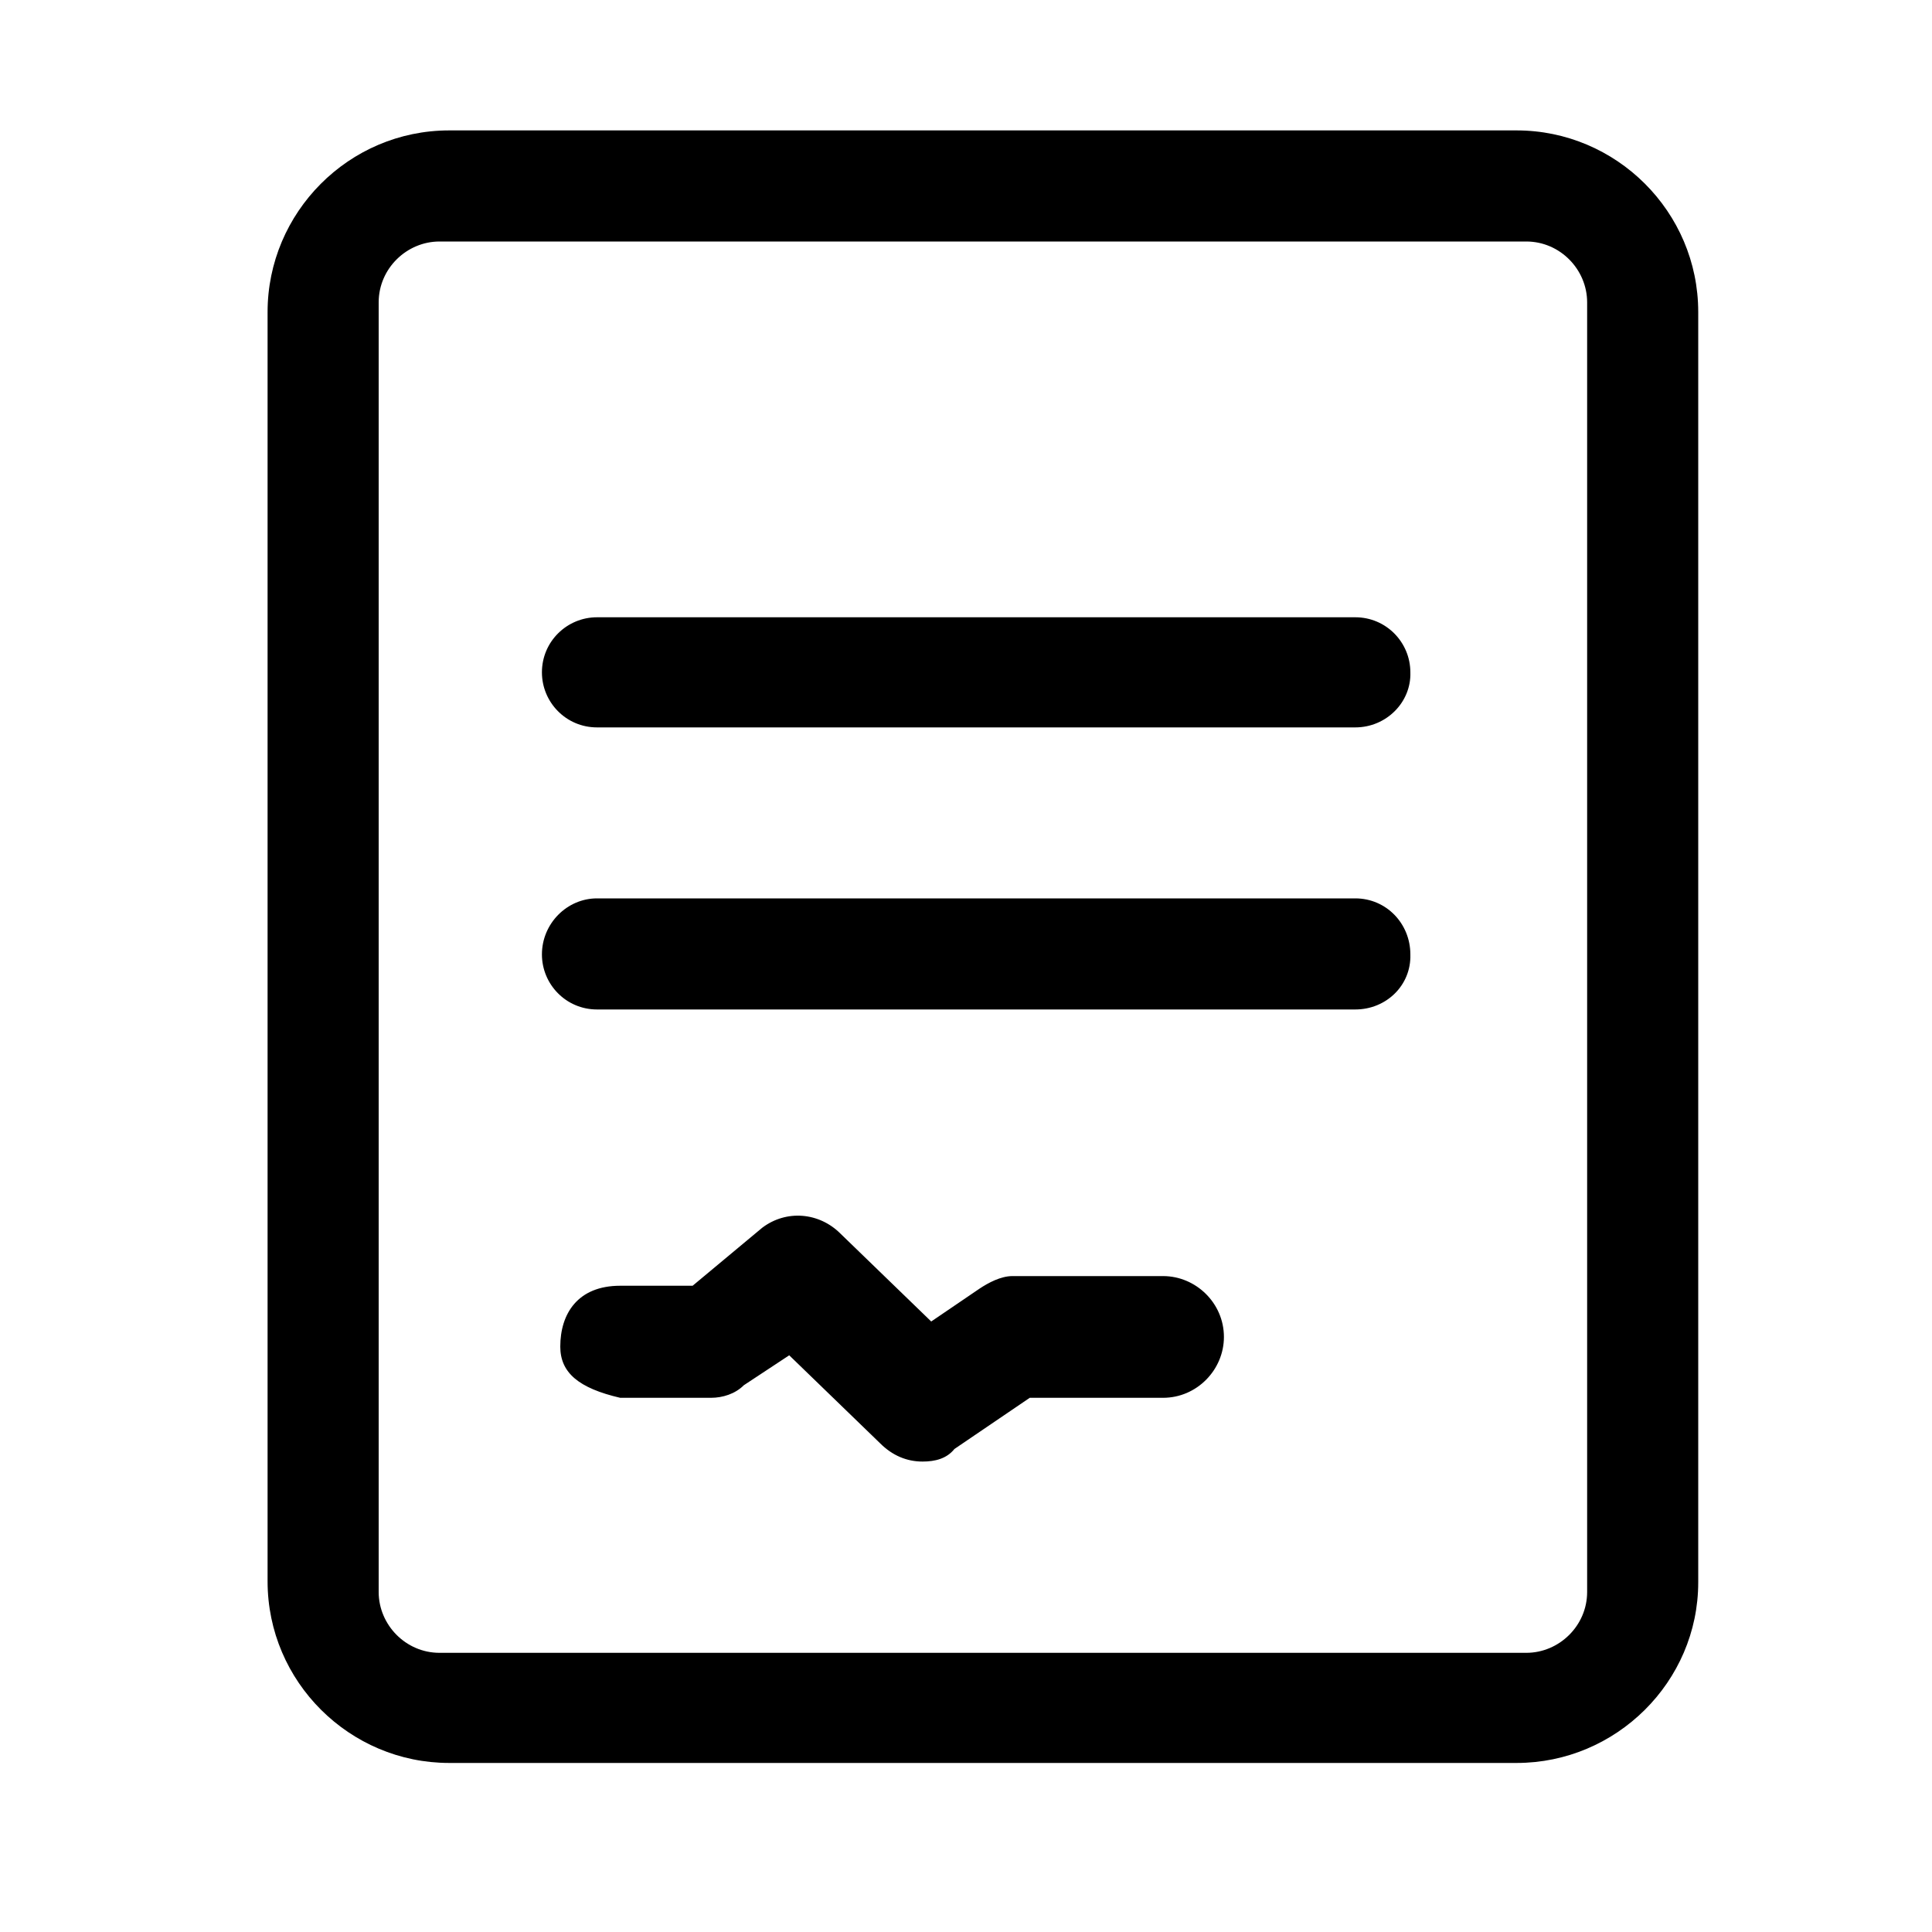
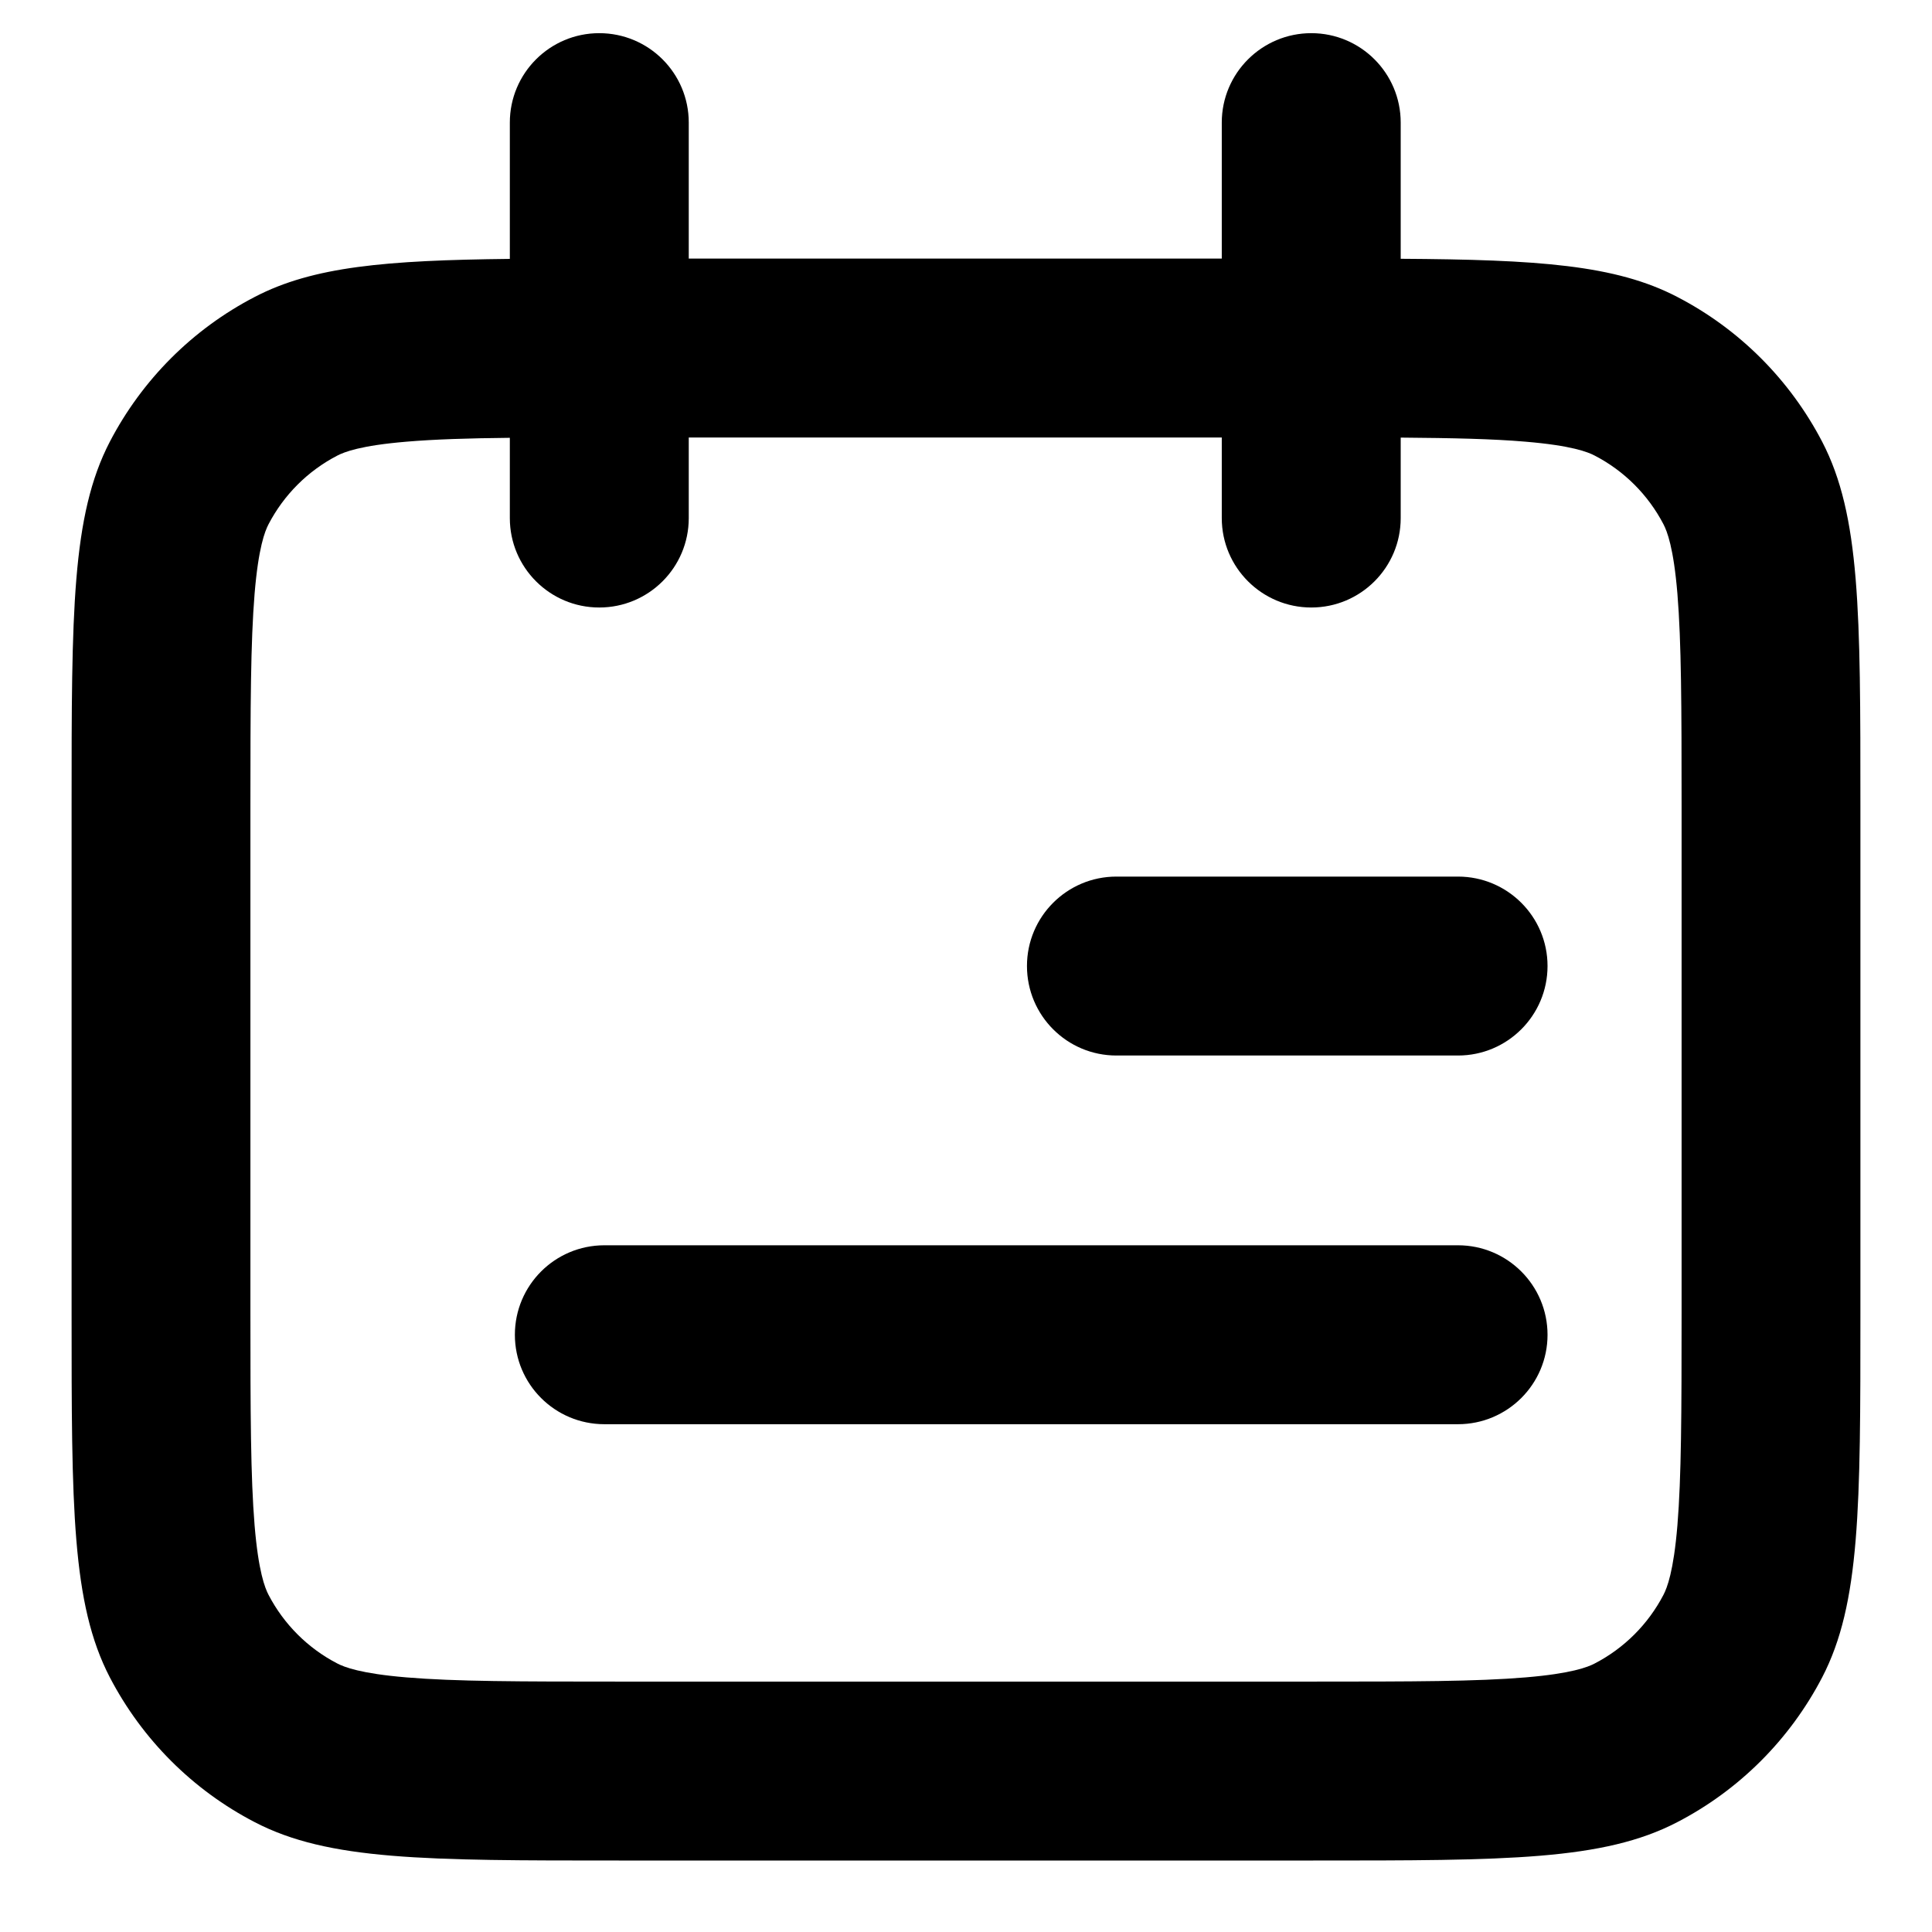
- <svg xmlns="http://www.w3.org/2000/svg" t="1689854058748" class="icon" viewBox="0 0 1024 1024" version="1.1" p-id="3614" width="64" height="64">
-   <path d="M803.84 934.4H238.08c-52.736 0-96.256-43.008-96.256-96.256V165.376c0-52.736 43.008-96.256 96.256-96.256H803.84c52.736 0 96.256 43.008 96.256 96.256v673.28c0 52.736-43.52 95.744-96.256 95.744zM232.96 128c-17.408 0-32.256 14.336-32.256 32.256v683.52c0 17.408 14.336 32.256 32.256 32.256H808.96c17.408 0 32.256-14.336 32.256-32.256V160.256c0-17.408-14.336-32.256-32.256-32.256H232.96z m256 646.656c-8.192 0-15.872-3.072-22.528-9.728l-48.128-46.592-24.064 15.872c-4.608 4.608-11.264 6.656-17.408 6.656h-48.128c-22.016-5.12-31.744-13.312-31.744-27.136 0-17.408 9.216-32.256 31.744-32.256h38.4l36.864-30.72c12.8-9.728 30.208-8.192 41.472 3.072l48.128 46.592 25.6-17.408c4.608-3.072 11.264-6.656 17.408-6.656h79.872c17.408 0 32.256 14.336 32.256 32.256 0 17.408-14.336 32.256-32.256 32.256h-70.656l-39.936 27.136c-4.096 5.12-10.24 6.656-16.896 6.656z" p-id="3615" />
-   <path d="M718.336 385.536H316.416c-16.384 0-29.184-13.312-29.184-29.184 0-16.384 13.312-29.184 29.184-29.184h401.92c16.384 0 29.184 13.312 29.184 29.184 0.512 15.872-12.8 29.184-29.184 29.184zM718.336 535.04H316.416c-16.384 0-29.184-13.312-29.184-29.184 0-16.384 13.312-29.696 29.184-29.696h401.92c16.384 0 29.184 13.312 29.184 29.696 0.512 16.384-12.8 29.184-29.184 29.184z" p-id="3616" />
+ <svg xmlns="http://www.w3.org/2000/svg" viewBox="0 0 18 18">
+   <path fill-rule="evenodd" clip-rule="evenodd" d="M4.75 1.142C4.75 0.682 5.123 0.309 5.583 0.309C6.044 0.309 6.417 0.682 6.417 1.142V2.409H11.383V1.142C11.383 0.682 11.757 0.309 12.217 0.309C12.677 0.309 13.05 0.682 13.05 1.142V2.411C14.327 2.419 15.052 2.467 15.626 2.766C16.205 3.066 16.676 3.538 16.977 4.116C17.333 4.802 17.333 5.704 17.333 7.507V12.236C17.333 14.039 17.333 14.941 16.977 15.627C16.676 16.205 16.205 16.677 15.626 16.977C14.94 17.334 14.038 17.334 12.235 17.334H5.765C3.962 17.334 3.06 17.334 2.374 16.977C1.795 16.677 1.324 16.205 1.023 15.627C0.667 14.941 0.667 14.039 0.667 12.236V7.507C0.667 5.704 0.667 4.802 1.023 4.116C1.324 3.538 1.795 3.066 2.374 2.766C2.917 2.483 3.596 2.425 4.75 2.412V1.142ZM11.383 4.076V4.827C11.383 5.287 11.757 5.66 12.217 5.66C12.677 5.66 13.05 5.287 13.05 4.827V4.077C13.54 4.081 13.909 4.089 14.212 4.115C14.643 4.151 14.793 4.211 14.858 4.245C15.132 4.387 15.355 4.61 15.498 4.884C15.532 4.95 15.592 5.099 15.628 5.531C15.665 5.982 15.667 6.578 15.667 7.507V12.236C15.667 13.165 15.665 13.761 15.628 14.212C15.592 14.644 15.532 14.793 15.498 14.859C15.355 15.133 15.132 15.356 14.858 15.498C14.793 15.532 14.643 15.592 14.212 15.628C13.76 15.666 13.165 15.667 12.235 15.667H5.765C4.835 15.667 4.24 15.666 3.788 15.628C3.357 15.592 3.208 15.532 3.142 15.498C2.868 15.356 2.645 15.133 2.502 14.859C2.468 14.793 2.408 14.644 2.372 14.212C2.335 13.761 2.333 13.165 2.333 12.236V7.507C2.333 6.578 2.335 5.982 2.372 5.531C2.408 5.099 2.468 4.95 2.502 4.884C2.645 4.61 2.868 4.387 3.142 4.245C3.208 4.211 3.357 4.151 3.788 4.115C4.049 4.093 4.357 4.083 4.75 4.079V4.827C4.75 5.287 5.123 5.66 5.583 5.66C6.044 5.66 6.417 5.287 6.417 4.827V4.076H11.383ZM13.584 8.167C14.044 8.167 14.418 8.54 14.418 9C14.418 9.461 14.044 9.834 13.584 9.834H10.401C9.941 9.834 9.568 9.461 9.568 9C9.568 8.54 9.941 8.167 10.401 8.167H13.584ZM14.418 12.436C14.418 11.975 14.044 11.602 13.584 11.602H5.631C5.17 11.602 4.797 11.975 4.797 12.436C4.797 12.896 5.17 13.269 5.631 13.269H13.584C14.044 13.269 14.418 12.896 14.418 12.436Z" />
</svg>
